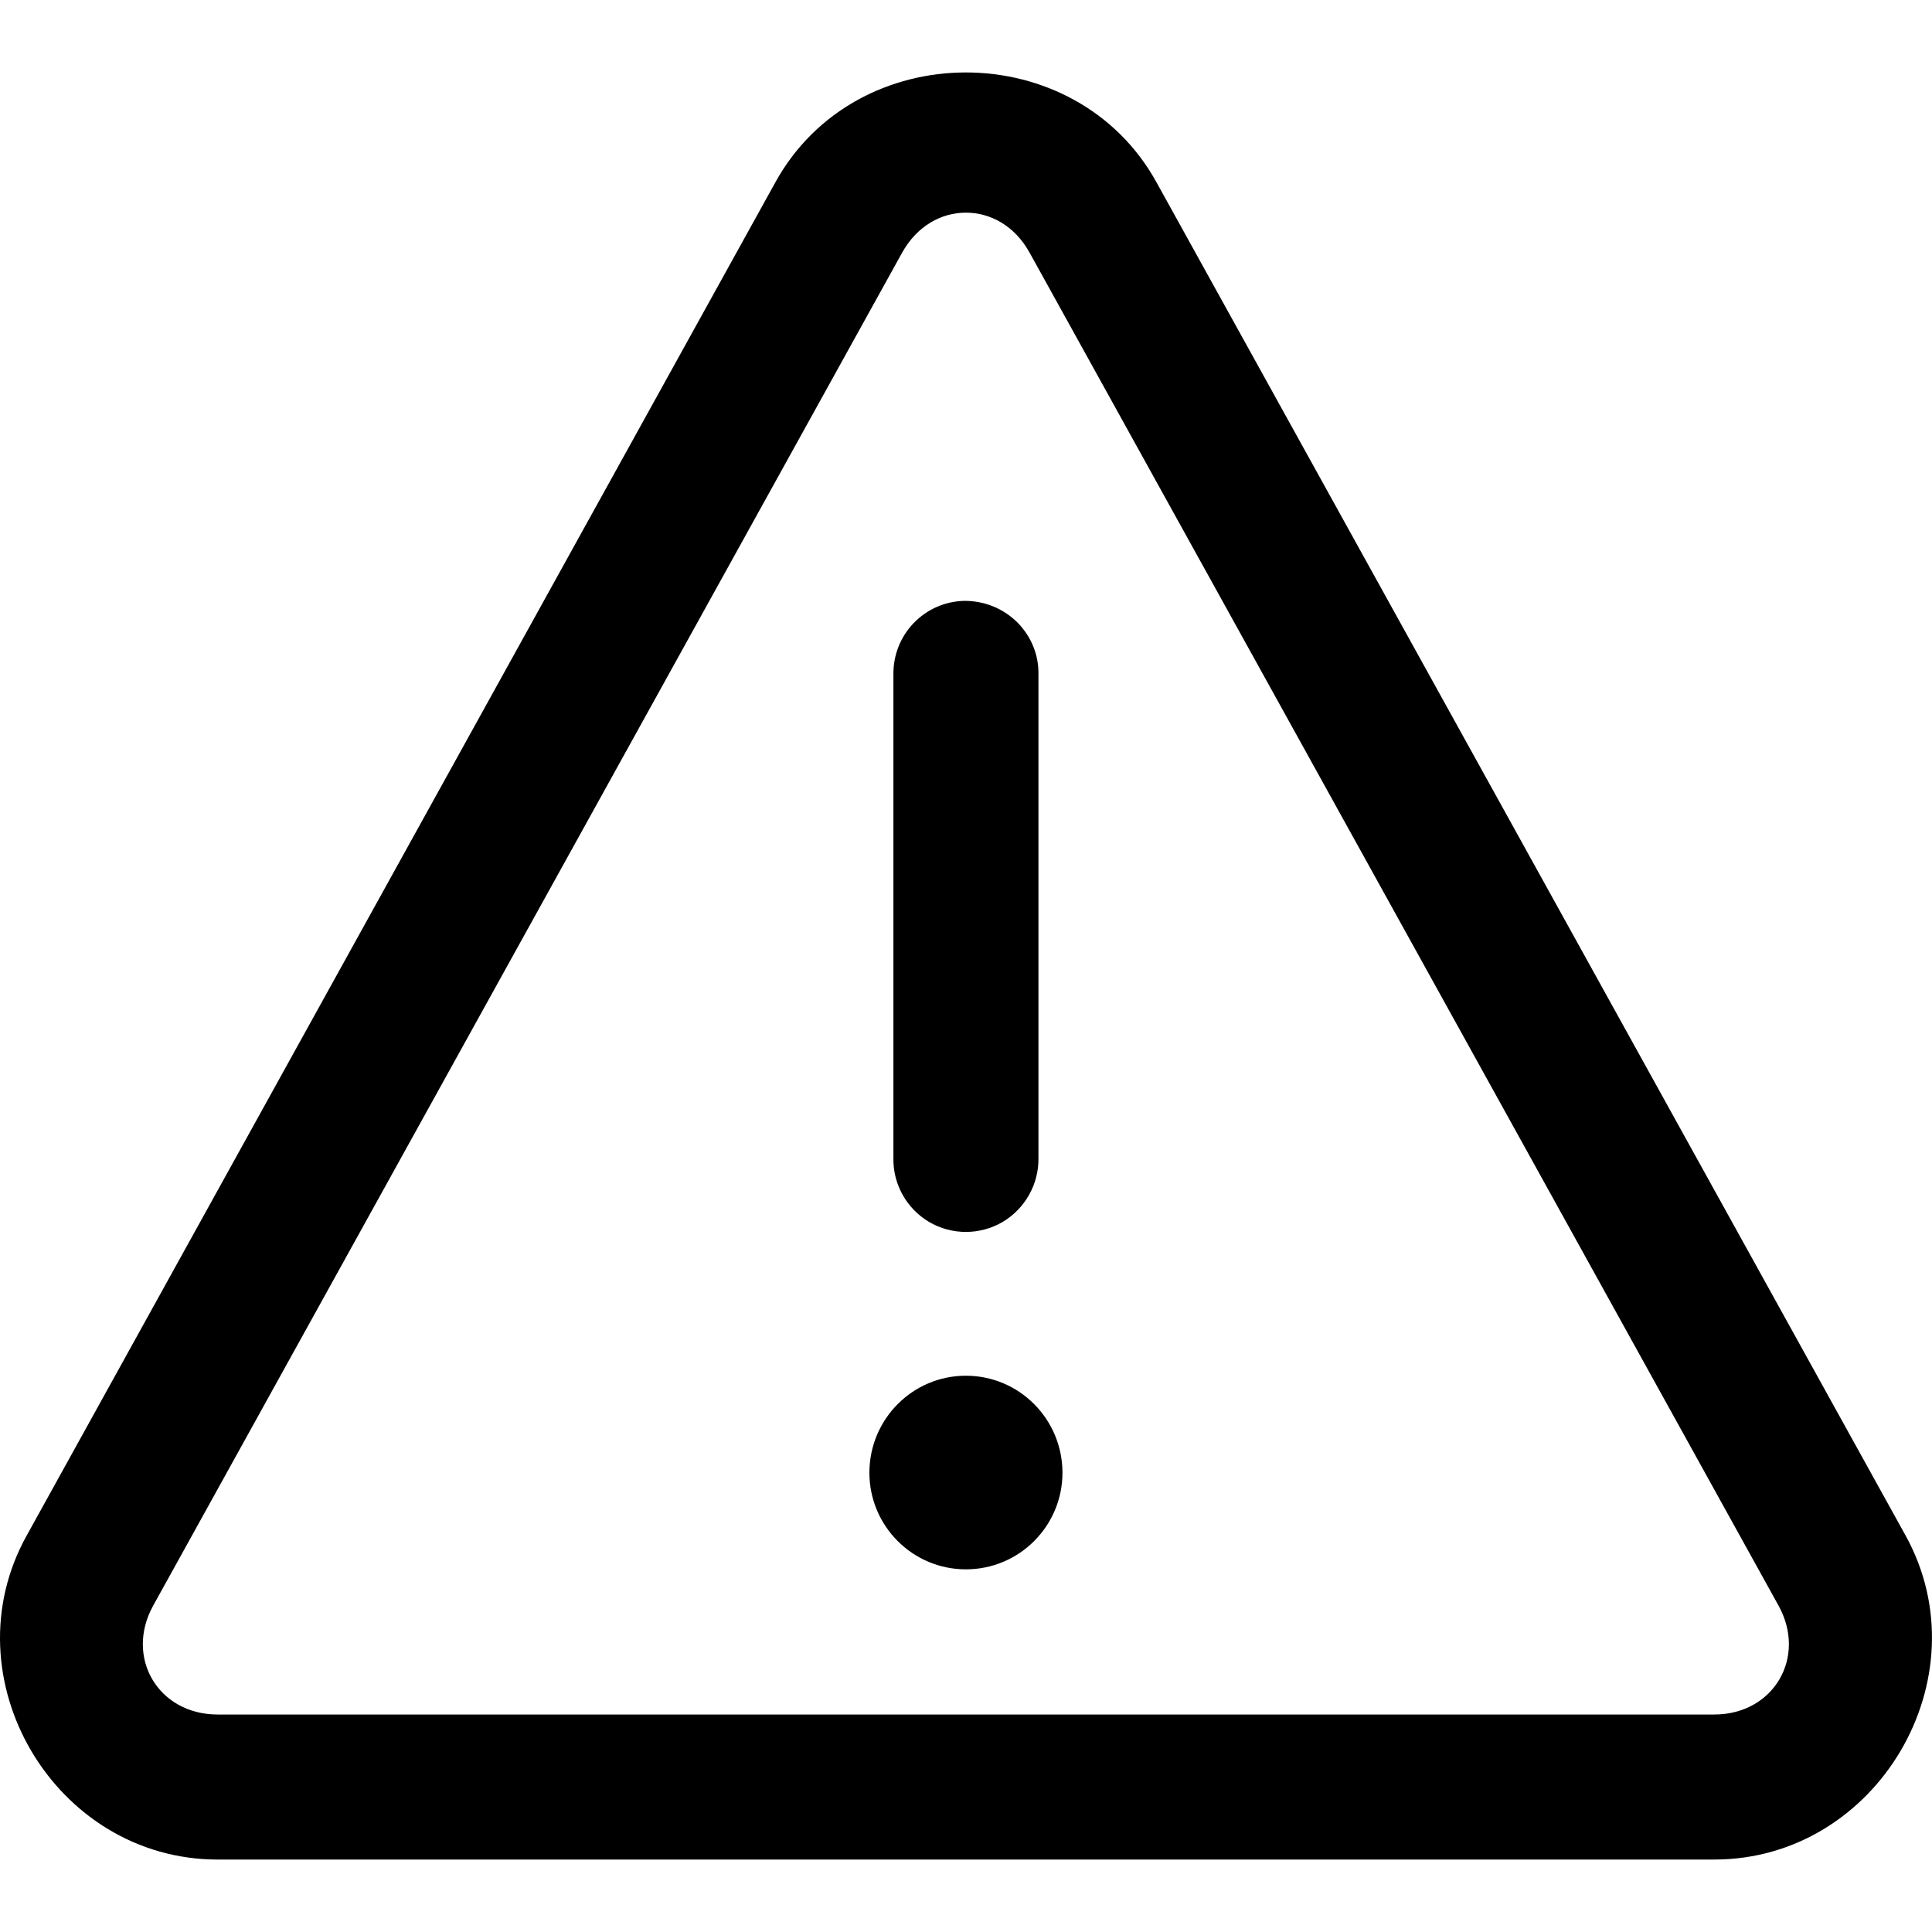
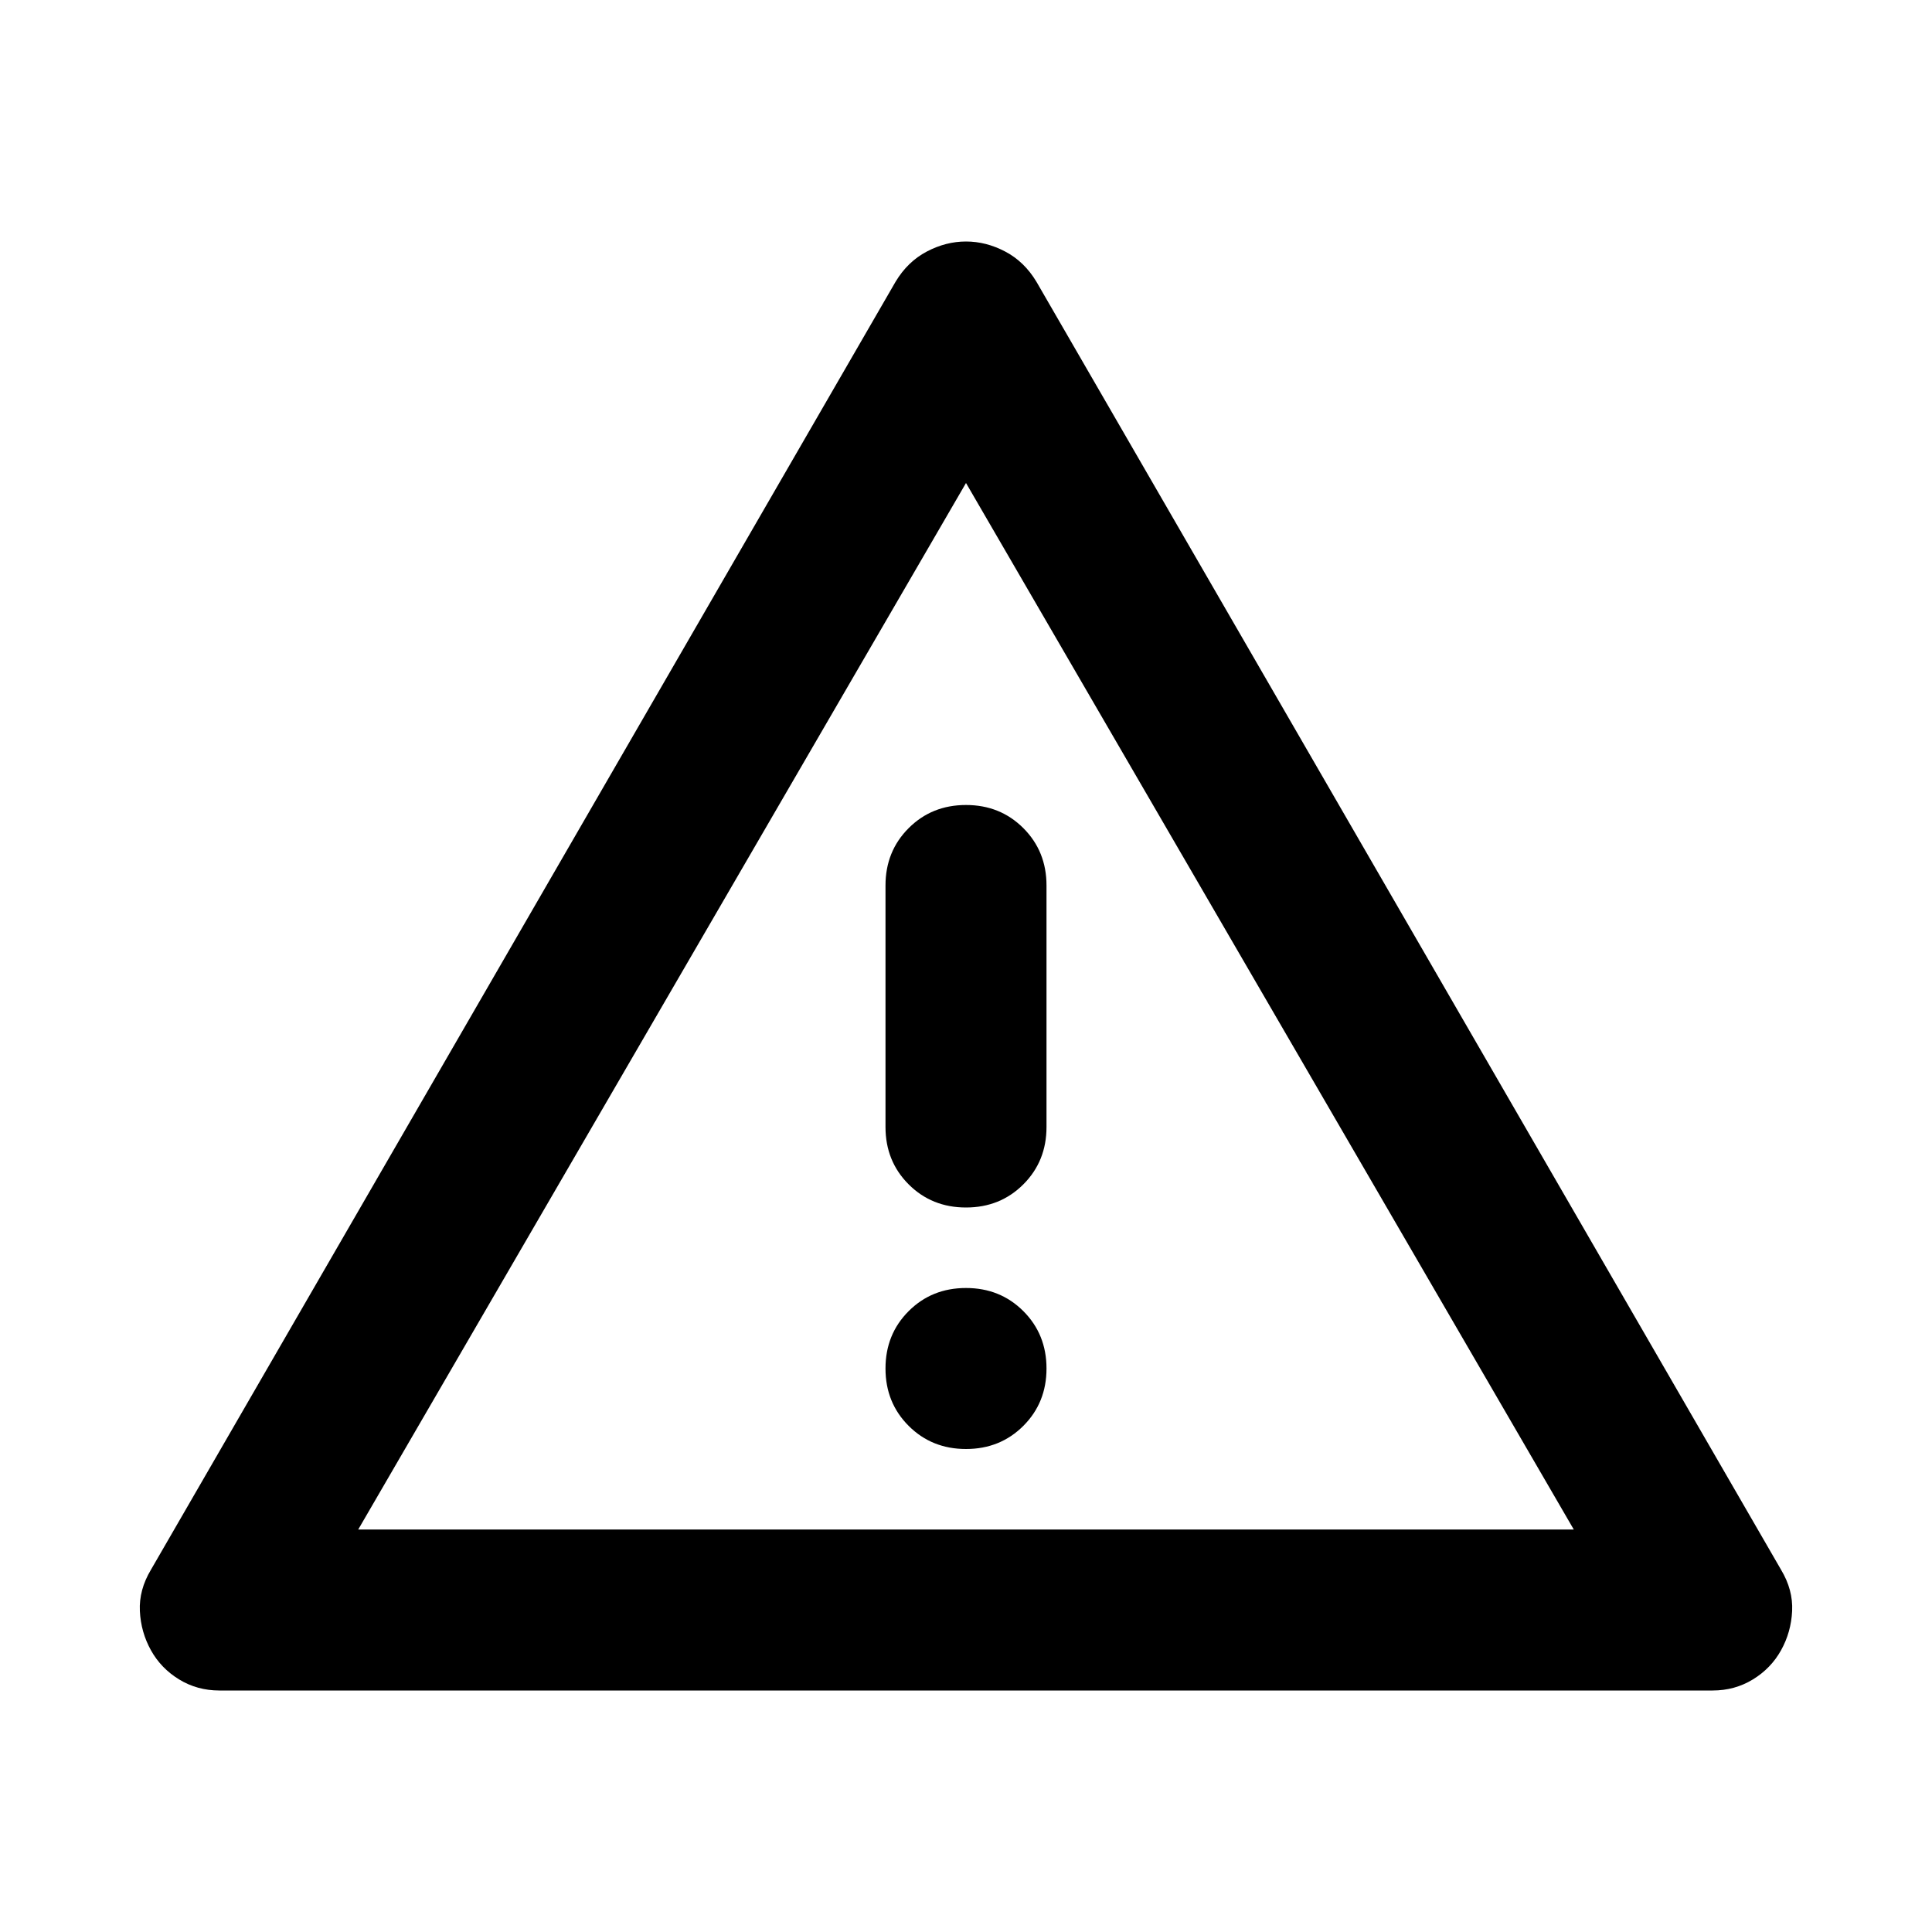
- <svg xmlns="http://www.w3.org/2000/svg" width="100%" height="100%" viewBox="0 0 14 14" fill="currentColor">
-   <path d="M6.999 0.525C6.454 0.525 5.909 0.792 5.617 1.324L0.194 11.126C-0.381 12.158 0.394 13.475 1.577 13.475L12.422 13.475C13.604 13.475 14.379 12.158 13.808 11.126L8.382 1.324C8.09 0.792 7.544 0.525 6.999 0.525ZM6.999 1.541C7.177 1.541 7.354 1.636 7.462 1.833L12.888 11.635C13.095 12.01 12.852 12.424 12.422 12.424L1.577 12.424C1.146 12.424 0.903 12.01 1.11 11.635L6.536 1.833C6.645 1.636 6.822 1.541 6.999 1.541ZM6.989 4.354C6.7 4.36 6.47 4.597 6.474 4.889V8.392C6.47 8.583 6.572 8.76 6.733 8.855C6.897 8.951 7.101 8.951 7.265 8.855C7.426 8.76 7.528 8.583 7.525 8.392V4.889C7.528 4.745 7.472 4.61 7.37 4.508C7.269 4.409 7.134 4.354 6.989 4.354ZM6.999 9.969C6.612 9.969 6.3 10.285 6.3 10.672C6.3 11.057 6.612 11.372 6.999 11.372C7.387 11.372 7.699 11.057 7.699 10.672C7.699 10.285 7.387 9.969 6.999 9.969Z" />
+ <svg xmlns="http://www.w3.org/2000/svg" width="24" height="24" viewBox="0 -960 960 960" fill="currentColor">
+   <path d="M109-120q-11 0-20-5.5T75-140q-5-9-5.5-19.5T75-180l370-640q6-10 15.5-15t19.5-5q10 0 19.5 5t15.5 15l370 640q6 10 5.5 20.5T885-140q-5 9-14 14.5t-20 5.5H109Zm69-80h604L480-720 178-200Zm330.5-51.5Q520-263 520-280t-11.5-28.5Q497-320 480-320t-28.5 11.5Q440-297 440-280t11.5 28.5Q463-240 480-240t28.5-11.5Zm0-120Q520-383 520-400v-120q0-17-11.5-28.5T480-560q-17 0-28.5 11.5T440-520v120q0 17 11.5 28.5T480-360q17 0 28.5-11.5ZM480-460Z" />
</svg>
